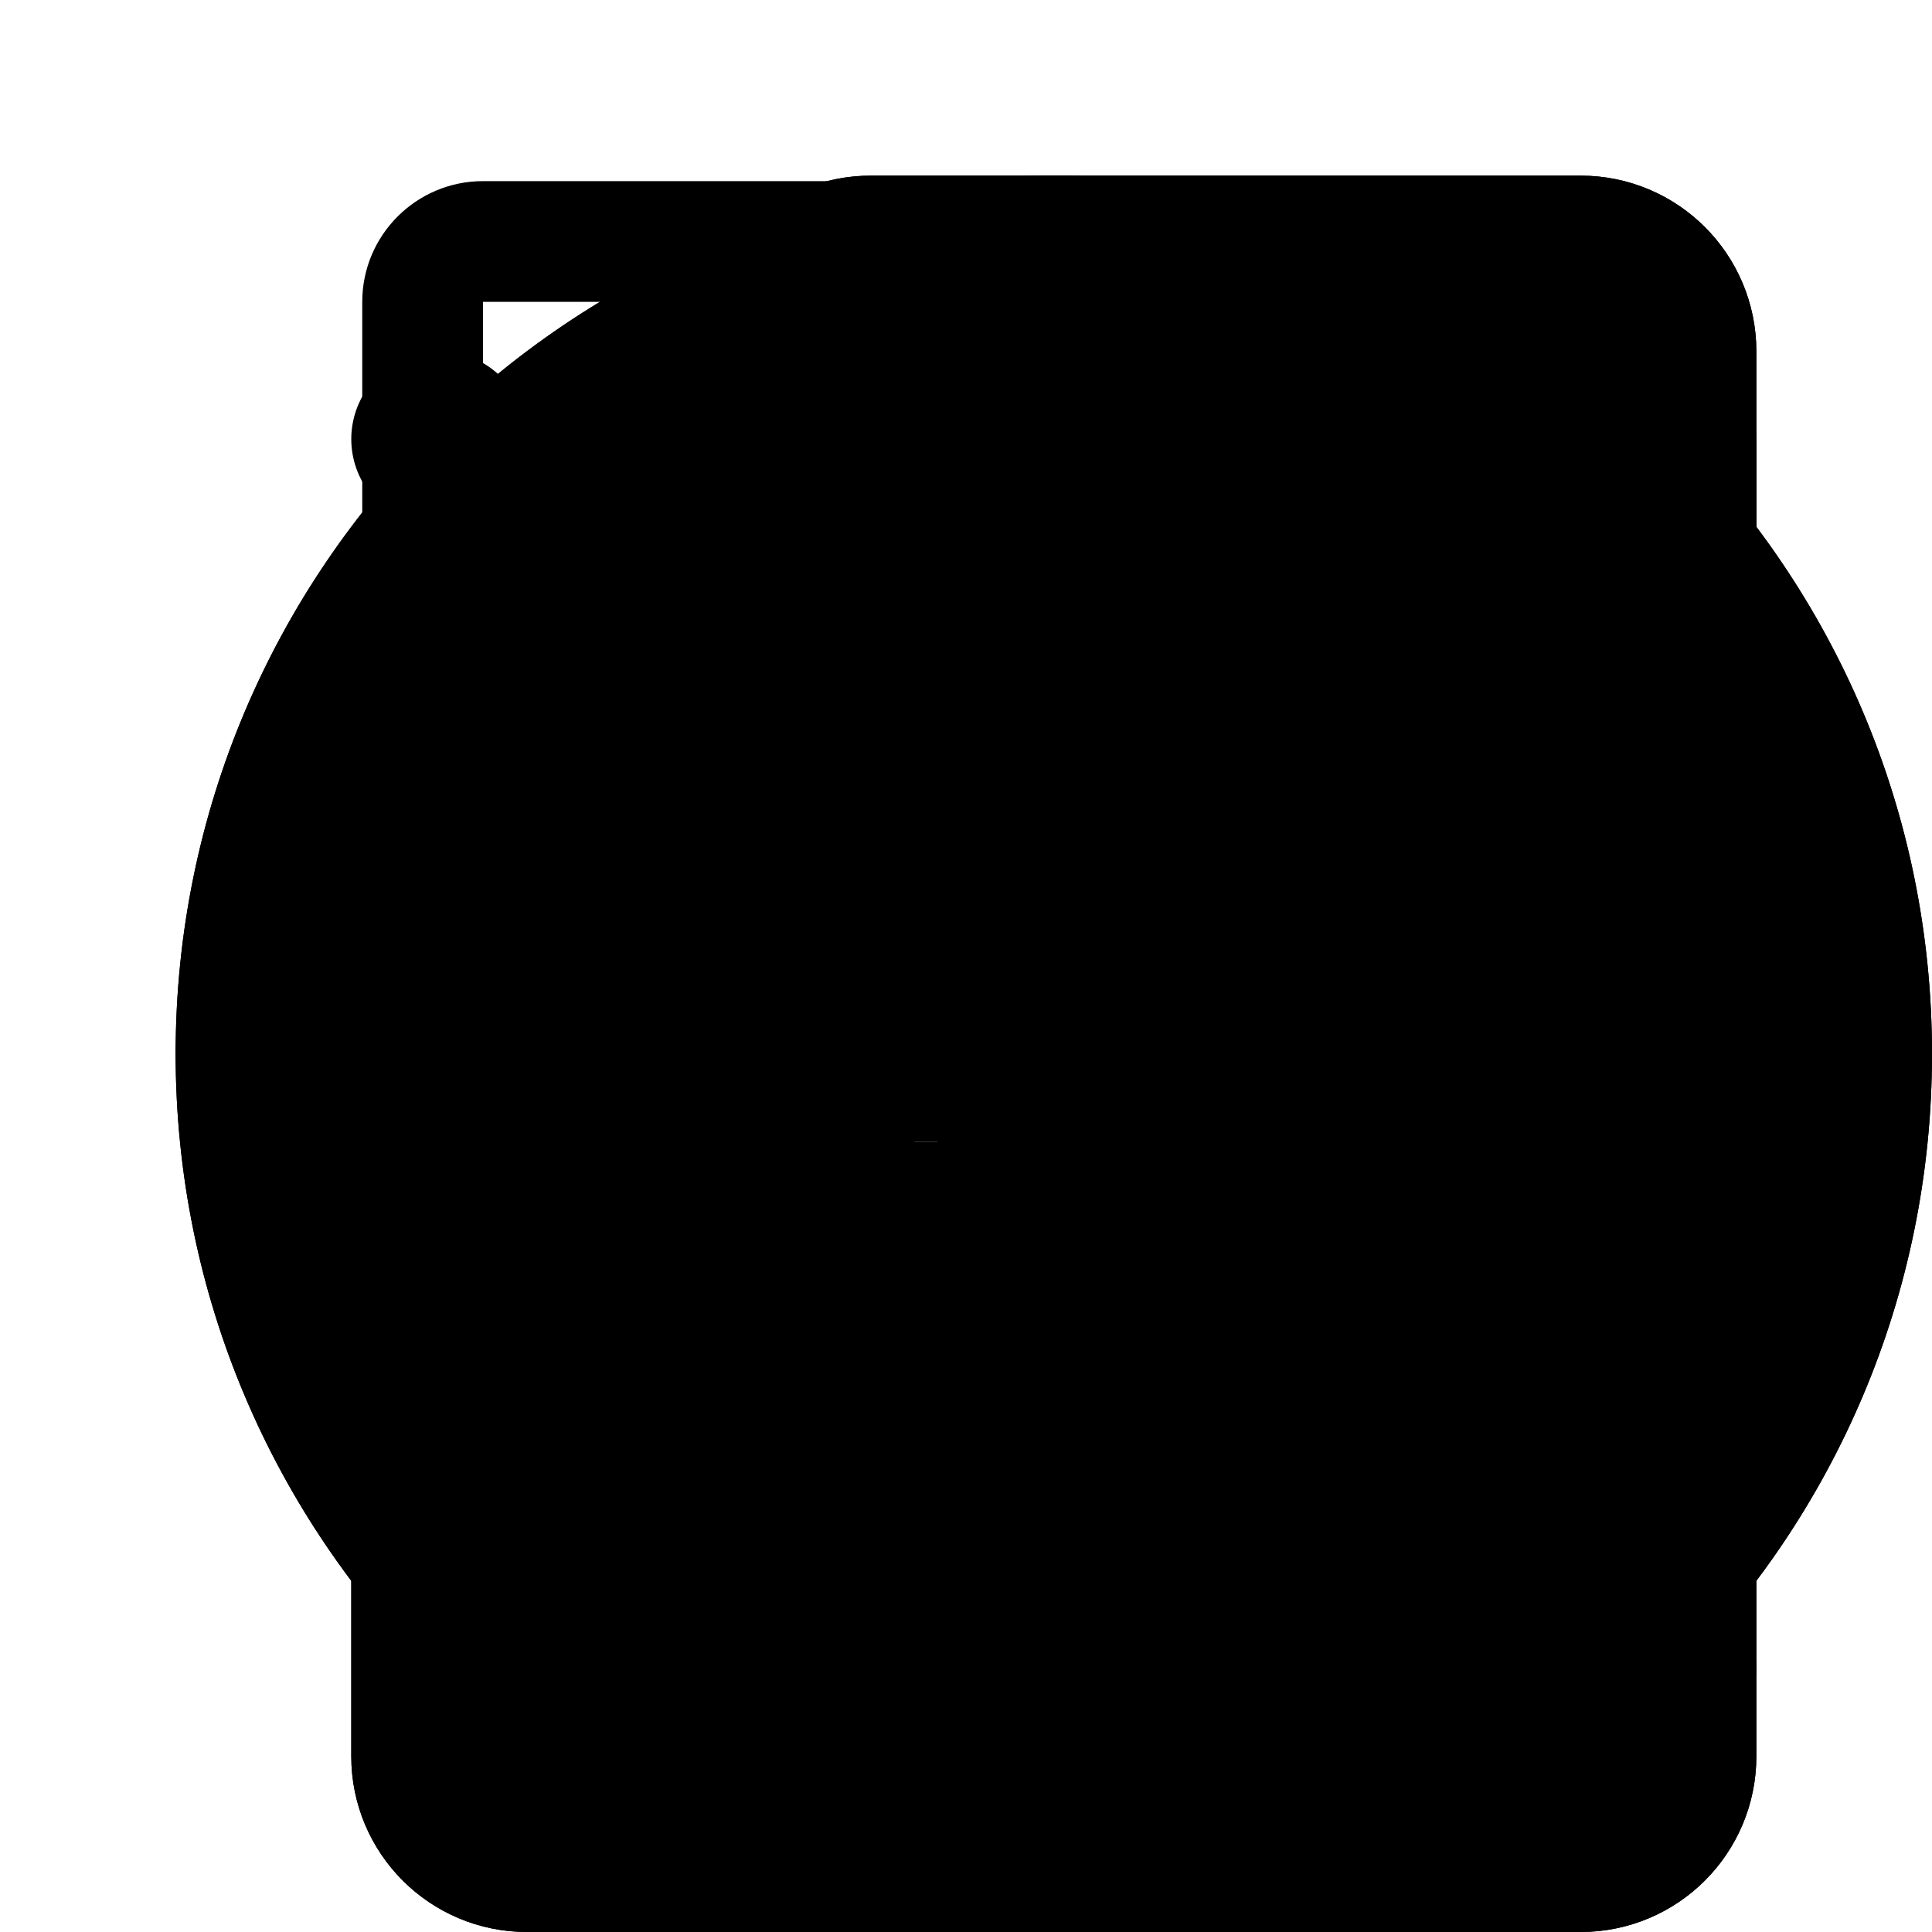
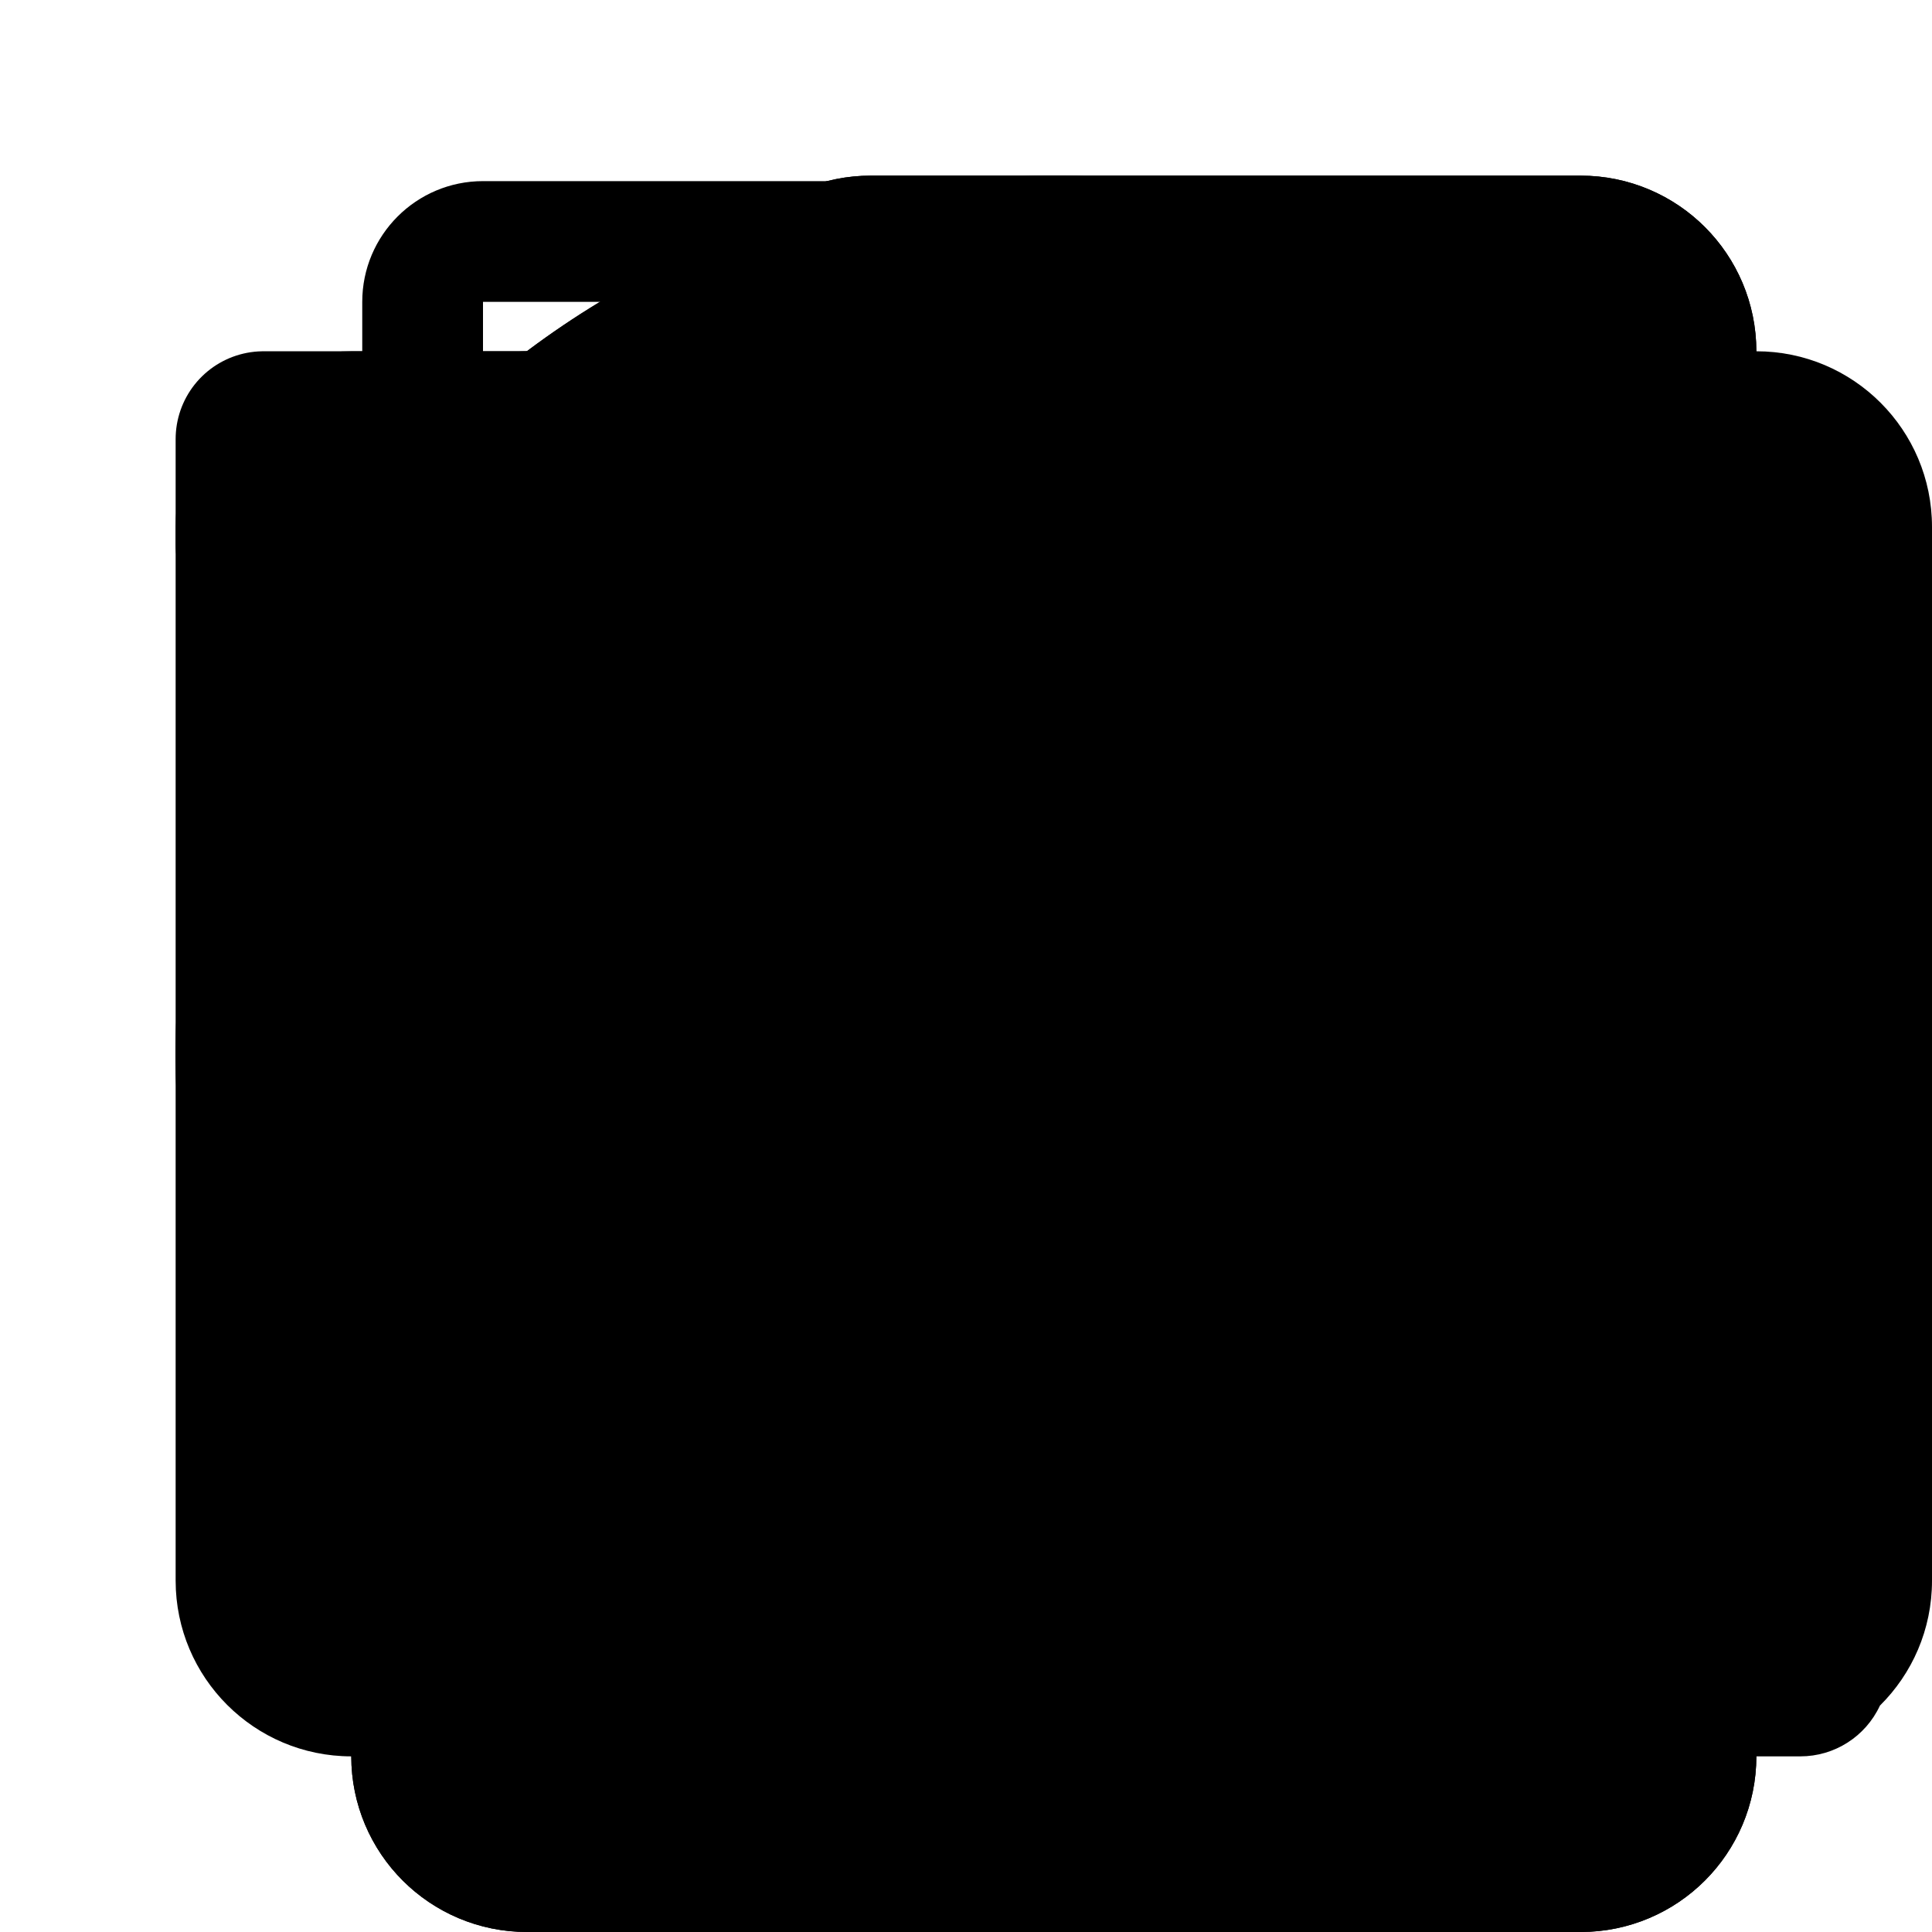
<svg xmlns="http://www.w3.org/2000/svg">
  <symbol style="enable-background:new 0 0 15.207 10.854" viewBox="0 0 15.207 10.854" xml:space="preserve" id="arrow_back">
    <path d="M11.707 0h-4v1h4c1.378 0 2.5 1.122 2.5 2.5S13.085 6 11.707 6H1.914L5.06 2.854l-.706-.708L0 6.5l4.354 4.354.707-.707L1.914 7h9.793c1.93 0 3.5-1.57 3.5-3.5s-1.57-3.5-3.5-3.5z" fill="currentColor" />
  </symbol>
  <symbol version="1.0" viewBox="0 0 100 100" id="sound_on">
    <path d="M37.7 17.8 24 31.5v37l13.8 13.8C45.3 89.8 52.3 96 53.2 96c.9 0 2.4-.7 3.2-1.6C57.8 93 58 87.6 58 50s-.2-43-1.6-44.4c-.8-.9-2.3-1.6-3.2-1.6-1 0-7.9 6.2-15.5 13.8zM78.4 22.5c-.4 1.1.7 2.7 3.4 5.1 2.2 1.9 5.3 6 6.9 9.2 2.3 4.7 2.8 7 2.8 13.2 0 6.2-.5 8.5-2.8 13.2-1.6 3.2-4.7 7.3-6.9 9.2-2.7 2.4-3.8 4-3.4 5.1.8 2.2 3.1.8 8.5-5 6.6-7.1 8.6-12.4 8.6-22.5s-2-15.4-8.6-22.5c-5.4-5.8-7.7-7.2-8.5-5z" fill="currentColor" />
    <path d="M71.4 32.5c-.4.9.4 2.4 2.1 3.7C76.9 38.9 80 45.4 80 50c0 4.6-3.1 11.1-6.5 13.8-1.7 1.3-2.5 2.8-2.1 3.7.8 2.2 1.8 1.9 5.5-1.7 5.1-4.9 6.5-8.5 6.5-15.8 0-7.3-1.4-10.9-6.5-15.8-3.7-3.6-4.7-3.9-5.5-1.7zM6 34c-1.8 1.8-2 3.3-2 16 0 17.1.5 18 10 18h6V32h-6c-4.7 0-6.4.4-8 2z" fill="currentColor" />
    <path d="M64.6 42.5c-.3.close-cross9.3 2.4 1.4 3.5 1.1 1.1 2 2.9 2 4s-.9 2.9-2 4c-1.9 1.9-1.8 5 .1 5 1.6 0 4.8-3.9 5.5-6.5.8-3.3-.2-7.1-2.6-9.5-2.4-2.4-3.6-2.5-4.4-.5z" fill="currentColor" />
  </symbol>
  <symbol version="1.0" viewBox="0 0 100 100" id="sound_off">
    <path d="M1 1.8C1 3.7 96.8 100 98.8 100c3 0 .7-4.1-6.3-11l-7.4-7.4 4-4.4c2.3-2.4 5.5-7.3 7.2-11 2.9-6.1 3.2-7.5 3.1-16.2 0-12.4-2.5-18.8-10.2-27.1-5.3-5.8-12.3-10.5-13.6-9.2-1.5 1.5-.3 3.2 4.5 6.3 6.5 4.2 11.4 10.8 13.9 18.9 4 12.6 1.7 24-6.8 34.6-3.9 4.8-5 5-8.3 1.9l-2.8-2.7 2.8-3.6c4.5-5.8 6.3-10.1 6.8-16.6.6-7.2-.7-12.8-4.5-18.3-3.1-4.7-10.6-10.7-12.2-9.7-1.9 1.2-.9 3 3.4 6.2 10.8 7.9 12.5 24.9 3.7 35.4l-3 3.4-3.7-3.7-3.7-3.6 2.6-3.2c3.3-3.9 4.1-6.9 3.2-11.7-1.1-6.3-9.8-12.9-12-9.3-.3.5.9 1.9 2.8 3 6.1 3.6 7.4 9.9 3.1 15l-2.7 3.1-4.3-4.2-4.4-4.3V30.5c0-16.5-.3-20.4-1.6-22.3C49.5 4 46.5 5.3 36.6 15l-9.2 9-11.9-12C3.7.2 1-1.7 1 1.8zM20.7 30.7c-.4.3-.7 9-.7 19.3v18.6l12.8 12.7C42.7 91 46.3 94 48.3 94c4.8 0 5.7-2.9 5.7-18.5v-14L38.2 45.7C29.6 37.1 22.2 30 21.9 30c-.3 0-.9.3-1.2.7zM2 34c-1.8 1.8-2 3.3-2 16 0 17.1.5 18 10 18h6V32h-6c-4.7 0-6.4.4-8 2z" fill="currentColor" />
  </symbol>
  <symbol viewBox="0 0 100 100" xml:space="preserve" id="play">
    <path d="m31.356 25.677 38.625 22.3c1.557.899 1.557 3.147 0 4.046l-38.625 22.3c-1.557.899-3.504-.225-3.504-2.023V27.7c0-1.798 1.946-2.922 3.504-2.023z" />
    <path d="m69.981 47.977-38.625-22.3a2.343 2.343 0 0 0-.716-.259l37.341 21.559c1.557.899 1.557 3.147 0 4.046l-38.625 22.3a2.296 2.296 0 0 1-1.078.301c.656.938 1.961 1.343 3.078.699l38.625-22.3c1.557-.899 1.557-3.147 0-4.046z" />
    <path d="m31.356 25.677 38.625 22.3c1.557.899 1.557 3.147 0 4.046l-38.625 22.3c-1.557.899-3.504-.225-3.504-2.023V27.7c0-1.798 1.946-2.922 3.504-2.023z" fill="currentColor" />
  </symbol>
  <symbol viewBox="0 0 100 100" xml:space="preserve" id="pause">
    <path d="M39.806 72.858h-8.915a3.94 3.94 0 0 1-3.94-3.94V31.119a3.94 3.94 0 0 1 3.94-3.94h8.915a3.94 3.94 0 0 1 3.94 3.94v37.799a3.94 3.94 0 0 1-3.94 3.94zM68.109 72.821h-8.915a3.94 3.94 0 0 1-3.94-3.94V31.082a3.94 3.94 0 0 1 3.94-3.94h8.915a3.94 3.94 0 0 1 3.94 3.94v37.799a3.94 3.94 0 0 1-3.94 3.94z" />
    <path d="M40.489 27.248a3.919 3.919 0 0 1 1.257 2.871v37.799a3.94 3.94 0 0 1-3.94 3.94h-8.915c-.234 0-.46-.03-.683-.069a3.916 3.916 0 0 0 2.683 1.069h8.915a3.94 3.94 0 0 0 3.94-3.94V31.119a3.934 3.934 0 0 0-3.257-3.871zM68.792 27.211a3.919 3.919 0 0 1 1.257 2.871v37.799a3.94 3.94 0 0 1-3.94 3.94h-8.915c-.234 0-.46-.03-.683-.069a3.916 3.916 0 0 0 2.683 1.069h8.915a3.94 3.94 0 0 0 3.94-3.94V31.082a3.933 3.933 0 0 0-3.257-3.871z" />
    <path d="M39.806 72.858h-8.915a3.94 3.94 0 0 1-3.94-3.94V31.119a3.94 3.94 0 0 1 3.94-3.94h8.915a3.94 3.94 0 0 1 3.94 3.94v37.799a3.94 3.94 0 0 1-3.94 3.94zM68.109 72.821h-8.915a3.94 3.94 0 0 1-3.94-3.94V31.082a3.94 3.94 0 0 1 3.94-3.94h8.915a3.94 3.94 0 0 1 3.94 3.94v37.799a3.94 3.94 0 0 1-3.94 3.94z" fill="currentColor" />
  </symbol>
  <symbol viewBox="0 0 64 64" xml:space="preserve" style="fill-rule:evenodd;clip-rule:evenodd;stroke-linejoin:round;stroke-miterlimit:2" id="round">
    <path d="M0 0h1280v800H0z" transform="translate(-576 -320)" fill="transparent" />
    <circle cx="543.992" cy="352" r="14.13" transform="translate(-892.778 -566.387) scale(1.70002)" fill="currentColor" />
  </symbol>
  <symbol viewBox="0 0 240 240" xml:space="preserve" id="arrow">
    <path fill="currentColor" stroke="#000" stroke-width="6.038" stroke-miterlimit="10" d="M43.1 123.8c0 6.4 5.1 11.7 11.2 11.7h117l-32.7 44.7c-1.8 2.4-2.5 5.3-2 8.2.5 2.9 2.1 5.5 4.5 7.3 1.9 1.4 4.2 2.1 6.6 2.1 3.6 0 7-1.7 9.1-4.6l45.7-62.8.1-.1c.3-.4.6-.9.8-1.4.5-1.1.9-2.2 1.1-3.3.1-.7.1-1.2.1-1.8 0-.5 0-1.1-.1-1.7-.2-1.2-.5-2.3-1-3.3 0 0 0-.1-.1-.1-.2-.4-.5-.9-.8-1.3-.1-.1-.1-.2-.2-.3l-45.7-62.8c-2.1-2.9-5.5-4.7-9.1-4.7-2.4 0-4.6.7-6.5 2.1-2.4 1.8-4 4.4-4.5 7.3-.5 2.9.3 5.8 2 8.3l32.7 44.7h-117c-6 0-11.2 5.4-11.2 11.8z" />
  </symbol>
  <symbol baseProfile="tiny" viewBox="0 0 42 42" xml:space="preserve" id="close-cross">
    <path fill-rule="evenodd" d="m21.002 26.588 10.357 10.604c1.039 1.072 1.715 1.083 2.773 0l2.078-2.128c1.018-1.042 1.087-1.726 0-2.839L25.245 21 36.211 9.775c1.027-1.055 1.047-1.767 0-2.84l-2.078-2.127c-1.078-1.104-1.744-1.053-2.773 0L21.002 15.412 10.645 4.809c-1.029-1.053-1.695-1.104-2.773 0L5.794 6.936c-1.048 1.073-1.029 1.785 0 2.84L16.759 21 5.794 32.225c-1.087 1.113-1.029 1.797 0 2.839l2.077 2.128c1.049 1.083 1.725 1.072 2.773 0l10.358-10.604z" fill="currentColor" />
  </symbol>
  <symbol viewBox="0 0 32 32" id="add-file">
    <g fill="none" fill-rule="evenodd">
      <path d="m0 0h32v32h-32z" />
      <path d="m22.009 0 7.991 10.018v21.982h-28v-32zm-5.009 11h-2v5h-5v2h5v5h2v-5h5v-2h-5z" fill="currentColor" />
    </g>
  </symbol>
  <symbol viewBox="0 0 32 32" id="home">
    <path d="M30 15a1 1 0 0 1-.58-.19L16 5.23 2.58 14.81a1 1 0 0 1-1.16-1.62l14-10a1 1 0 0 1 1.16 0l14 10A1 1 0 0 1 30 15zM5 9a1 1 0 0 1-1-1V4a1 1 0 0 1 1-1h4a1 1 0 0 1 0 2H6v3a1 1 0 0 1-1 1z" fill="currentColor" />
    <path d="M25 29h-5a1 1 0 0 1-1-1v-7h-6v7a1 1 0 0 1-1 1H7a3 3 0 0 1-3-3V16a1 1 0 0 1 2 0v10a1 1 0 0 0 1 1h4v-7a1 1 0 0 1 1-1h8a1 1 0 0 1 1 1v7h4a1 1 0 0 0 1-1V16a1 1 0 0 1 2 0v10a3 3 0 0 1-3 3z" fill="currentColor" />
  </symbol>
  <symbol height="24" width="24" id="bot">
    <path d="M21 10.975V8a2 2 0 0 0-2-2h-6V4.688c.305-.274.5-.668.5-1.11a1.5 1.5 0 0 0-3 0c0 .442.195.836.5 1.11V6H5a2 2 0 0 0-2 2v2.998l-.072.005A.999.999 0 0 0 2 12v2a1 1 0 0 0 1 1v5a2 2 0 0 0 2 2h14a2 2 0 0 0 2-2v-5a1 1 0 0 0 1-1v-1.938a1.004 1.004 0 0 0-.072-.455c-.202-.488-.635-.605-.928-.632zM7 12c0-1.104.672-2 1.5-2s1.5.896 1.5 2-.672 2-1.5 2S7 13.104 7 12zm8.998 6c-1.001-.003-7.997 0-7.998 0v-2s7.001-.002 8.002 0l-.004 2zm-.498-4c-.828 0-1.5-.896-1.5-2s.672-2 1.5-2 1.5.896 1.5 2-.672 2-1.5 2z" fill="currentColor" />
  </symbol>
  <symbol width="24" height="24" fill="none" id="main">
    <path d="m16.51 5.01-1.96-1.96c-1.4-1.4-3.7-1.4-5.1 0L7.49 5.01c-.39.39-.39 1.03 0 1.42l3.81 3.81c.39.39 1.02.39 1.41 0l3.81-3.81c.38-.39.38-1.03-.01-1.42zM5.01 7.492l-1.96 1.96c-1.4 1.4-1.4 3.7 0 5.1l1.96 1.96c.39.39 1.02.39 1.41 0l3.81-3.81a.996.996 0 0 0 0-1.41l-3.8-3.8c-.39-.39-1.03-.39-1.42 0zM20.95 9.452l-1.96-1.96a.996.996 0 0 0-1.41 0l-3.81 3.81a.996.996 0 0 0 0 1.41l3.81 3.81c.39.39 1.02.39 1.41 0l1.96-1.96c1.4-1.41 1.4-3.71 0-5.11zM7.49 18.99l1.96 1.96c1.4 1.4 3.7 1.4 5.1 0l1.96-1.96a.996.996 0 0 0 0-1.41l-3.81-3.81a.996.996 0 0 0-1.41 0l-3.81 3.81c-.38.38-.38 1.02.01 1.41z" fill="currentColor" />
  </symbol>
  <svg viewBox="0 0 32 32" id="knowledgeBase">
    <path fill="currentColor" d="M24 3H8a2 2 0 0 0-2 2v22a2 2 0 0 0 2 2h16a2 2 0 0 0 2-2V5a2 2 0 0 0-2-2zm0 2v6H8V5zM8 19v-6h16v6zm0 8v-6h16v6z" />
    <circle cx="11" cy="8" r="1" />
    <circle cx="11" cy="16" r="1" fill="currentColor" />
    <circle cx="11" cy="24" r="1" fill="currentColor" />
    <path data-name="&lt;Transparent Rectangle&gt;" style="fill:none" d="M0 0h32v32H0z" fill="currentColor" />
  </svg>
  <svg class="w-6 h-6 text-gray-800 dark:text-white" aria-hidden="true" width="24" height="24" fill="none" viewBox="0 0 24 24" id="code">
    <path stroke="currentColor" stroke-linecap="round" stroke-linejoin="round" stroke-width="2" d="m8 8-4 4 4 4m8 0 4-4-4-4m-2-3-4 14" />
  </svg>
  <svg class="w-[24px] h-[24px] text-gray-800 dark:text-white" aria-hidden="true" width="24" height="24" fill="none" viewBox="0 0 24 24" id="code-block">
    <path stroke="currentColor" stroke-linecap="round" stroke-linejoin="round" stroke-width="2" d="M10 3v4a1 1 0 0 1-1 1H5m5 4-2 2 2 2m4-4 2 2-2 2m5-12v16a1 1 0 0 1-1 1H6a1 1 0 0 1-1-1V7.914a1 1 0 0 1 .293-.707l3.914-3.914A1 1 0 0 1 9.914 3H18a1 1 0 0 1 1 1Z" />
  </svg>
  <svg class="w-[24px] h-[24px] text-gray-800 dark:text-white" aria-hidden="true" width="24" height="24" fill="none" viewBox="0 0 24 24" id="line">
    <path stroke="currentColor" stroke-linecap="round" stroke-width="2" d="M5 12h14" />
    <path stroke="currentColor" stroke-linecap="round" d="M6 9.5h12m-12-2h12m-12-2h12m-12 13h12m-12-2h12m-12-2h12" />
  </svg>
  <svg class="w-6 h-6 text-gray-800 dark:text-white" aria-hidden="true" width="24" height="24" fill="none" viewBox="0 0 24 24" id="text-slash">
    <path stroke="currentColor" stroke-linecap="round" stroke-linejoin="round" stroke-width="2" d="M7 6.2V5h12v1.2M7 19h6m.2-14-1.677 6.523M9.6 19l1.029-4M5 5l6.523 6.523M19 19l-7.477-7.477" />
  </svg>
  <svg class="w-6 h-6 text-gray-800 dark:text-white" aria-hidden="true" width="24" height="24" fill="none" viewBox="0 0 24 24" id="article">
    <path stroke="currentColor" stroke-linecap="round" stroke-linejoin="round" stroke-width="2" d="M10 3v4a1 1 0 0 1-1 1H5m4 10v-2m3 2v-6m3 6v-3m4-11v16a1 1 0 0 1-1 1H6a1 1 0 0 1-1-1V7.914a1 1 0 0 1 .293-.707l3.914-3.914A1 1 0 0 1 9.914 3H18a1 1 0 0 1 1 1Z" />
  </svg>
  <svg class="w-6 h-6 text-gray-800 dark:text-white" aria-hidden="true" width="24" height="24" fill="currentColor" viewBox="0 0 24 24" id="close">
    <path fill-rule="evenodd" d="M2 12C2 6.477 6.477 2 12 2s10 4.477 10 10-4.477 10-10 10S2 17.523 2 12Zm7.707-3.707a1 1 0 0 0-1.414 1.414L10.586 12l-2.293 2.293a1 1 0 1 0 1.414 1.414L12 13.414l2.293 2.293a1 1 0 0 0 1.414-1.414L13.414 12l2.293-2.293a1 1 0 0 0-1.414-1.414L12 10.586 9.707 8.293Z" clip-rule="evenodd" fill="currentColor" />
  </svg>
  <svg class="w-6 h-6 text-gray-800 dark:text-white" aria-hidden="true" width="24" height="24" fill="currentColor" viewBox="0 0 24 24" id="circle-plus">
    <path fill-rule="evenodd" d="M2 12C2 6.477 6.477 2 12 2s10 4.477 10 10-4.477 10-10 10S2 17.523 2 12Zm11-4.243a1 1 0 1 0-2 0V11H7.757a1 1 0 1 0 0 2H11v3.243a1 1 0 1 0 2 0V13h3.243a1 1 0 1 0 0-2H13V7.757Z" clip-rule="evenodd" fill="currentColor" />
  </svg>
  <svg class="w-6 h-6 text-gray-800 dark:text-white" aria-hidden="true" width="24" height="24" fill="none" viewBox="0 0 24 24" id="eye">
    <path stroke="currentColor" stroke-width="2" d="M21 12c0 1.2-4.03 6-9 6s-9-4.8-9-6c0-1.2 4.03-6 9-6s9 4.8 9 6Z" />
    <path stroke="currentColor" stroke-width="2" d="M15 12a3 3 0 1 1-6 0 3 3 0 0 1 6 0Z" />
  </svg>
+   <svg class="w-6 h-6 text-gray-800 dark:text-white" aria-hidden="true" width="24" height="24" fill="none" viewBox="0 0 24 24" id="font-size">
+     <path stroke="currentColor" stroke-linecap="round" stroke-linejoin="round" stroke-width="2" d="M3 6.2V5h11v1.2M8 5v14m-3 0h6m2-6.8V11h8v1.2M17 11v8m-1.5 0h3" />
+   </svg>
+   <svg class="w-6 h-6 text-gray-800 dark:text-white" aria-hidden="true" width="24" height="24" fill="none" viewBox="0 0 24 24" id="letter-italic">
+     <path stroke="currentColor" stroke-linecap="round" stroke-linejoin="round" stroke-width="2" d="m8.874 19 6.143-14M6 19h6.33m-.66-14H18" />
+   </svg>
+   <svg class="w-6 h-6 text-gray-800 dark:text-white" aria-hidden="true" width="24" height="24" fill="none" viewBox="0 0 24 24" id="letter-under">
+     <path stroke="currentColor" stroke-linecap="round" stroke-width="2" d="M6 19h12M8 5v9a4 4 0 0 0 8 0V5M6 5h4m4 0h4" />
+   </svg>
+   <svg class="w-6 h-6 text-gray-800 dark:text-white" aria-hidden="true" width="24" height="24" fill="none" viewBox="0 0 24 24" id="link">
+     <path stroke="currentColor" stroke-linecap="round" stroke-linejoin="round" stroke-width="2" d="M13.213 9.787a3.391 3.391 0 0 0-4.795 0l-3.425 3.426a3.39 3.39 0 0 0 4.795 4.794l.321-.304m-.321-4.49a3.39 3.39 0 0 0 4.795 0l3.424-3.426a3.39 3.39 0 0 0-4.794-4.795l-1.028.961" />
+   </svg>
+   <svg class="w-6 h-6 text-gray-800 dark:text-white" aria-hidden="true" width="24" height="24" fill="currentColor" viewBox="0 0 24 24" id="image">
+     <path fill-rule="evenodd" d="M13 10a1 1 0 0 1 1-1h.01a1 1 0 1 1 0 2H14a1 1 0 0 1-1-1Z" clip-rule="evenodd" />
+     <path fill-rule="evenodd" d="M2 6a2 2 0 0 1 2-2h16a2 2 0 0 1 2 2v12c0 .556-.227 1.06-.593 1.422A.999.999 0 0 1 20.5 20H4a2.002 2.002 0 0 1-2-2V6Zm6.892 12 3.833-5.356-3.99-4.322a1 1 0 0 0-1.549.097L4 12.879V6h16v9.95l-3.257-3.619a1 1 0 0 0-1.557.088L11.2 18H8.892Z" clip-rule="evenodd" />
+   </svg>
</svg>
